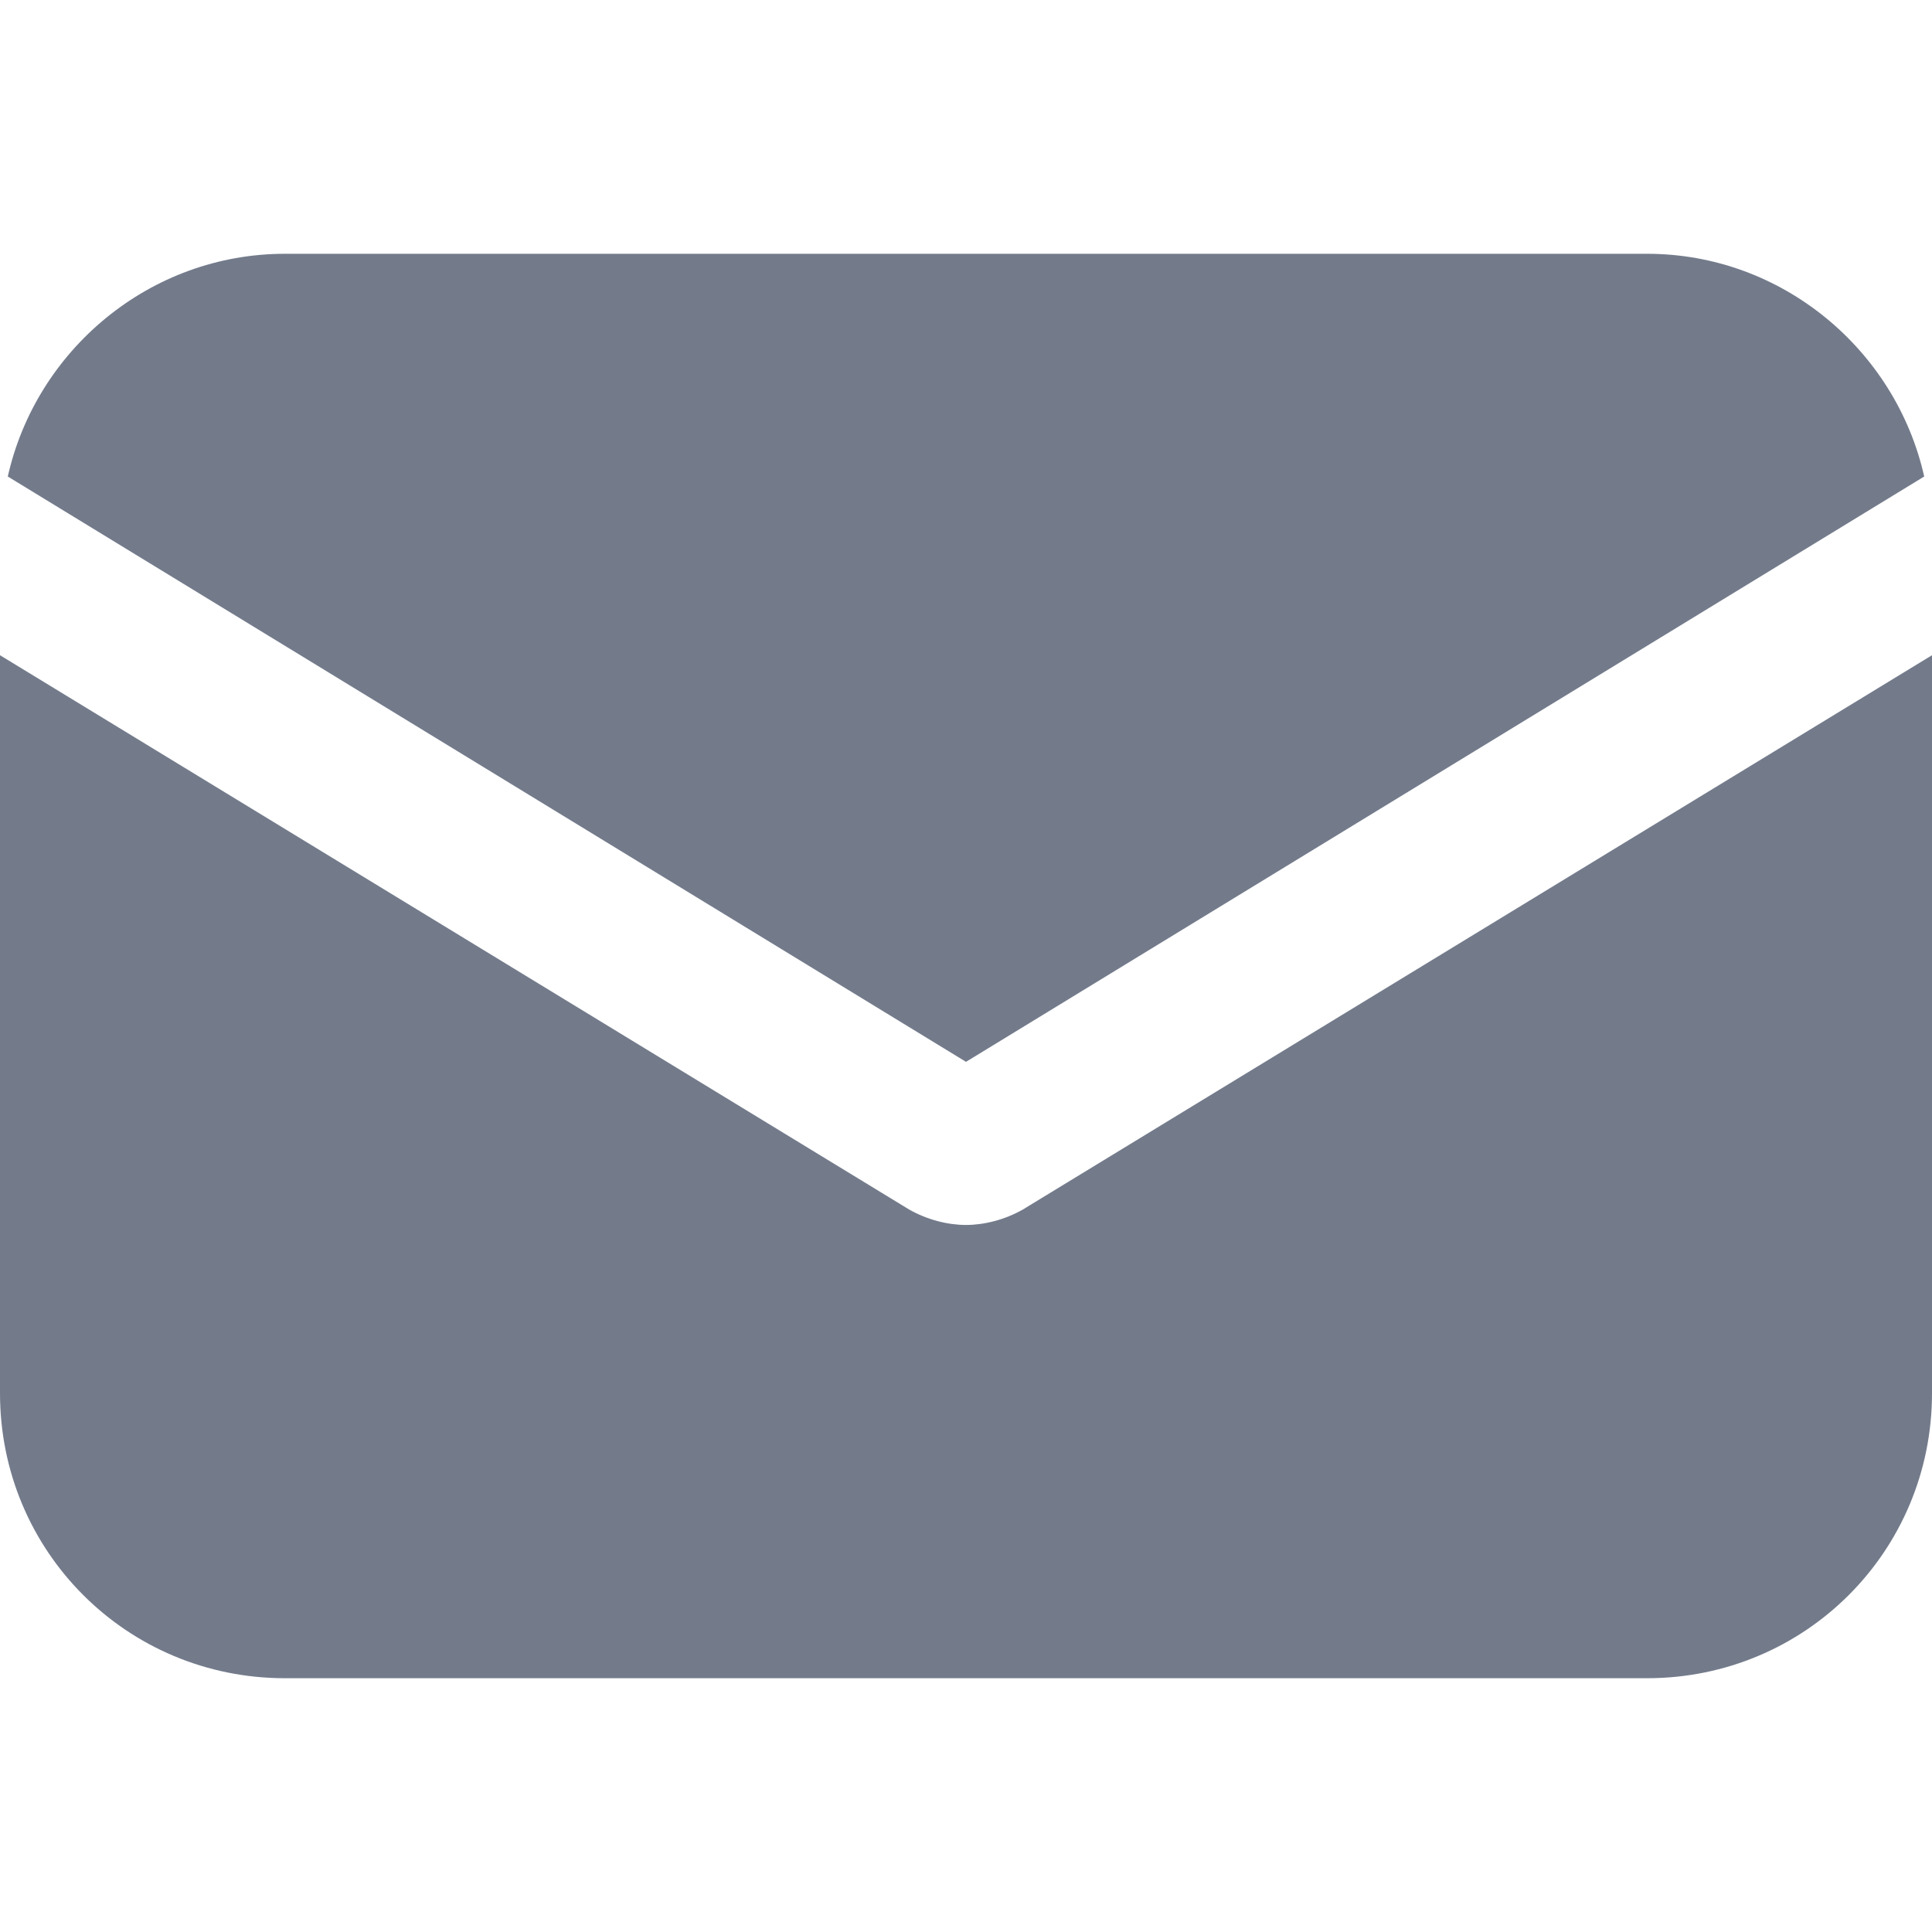
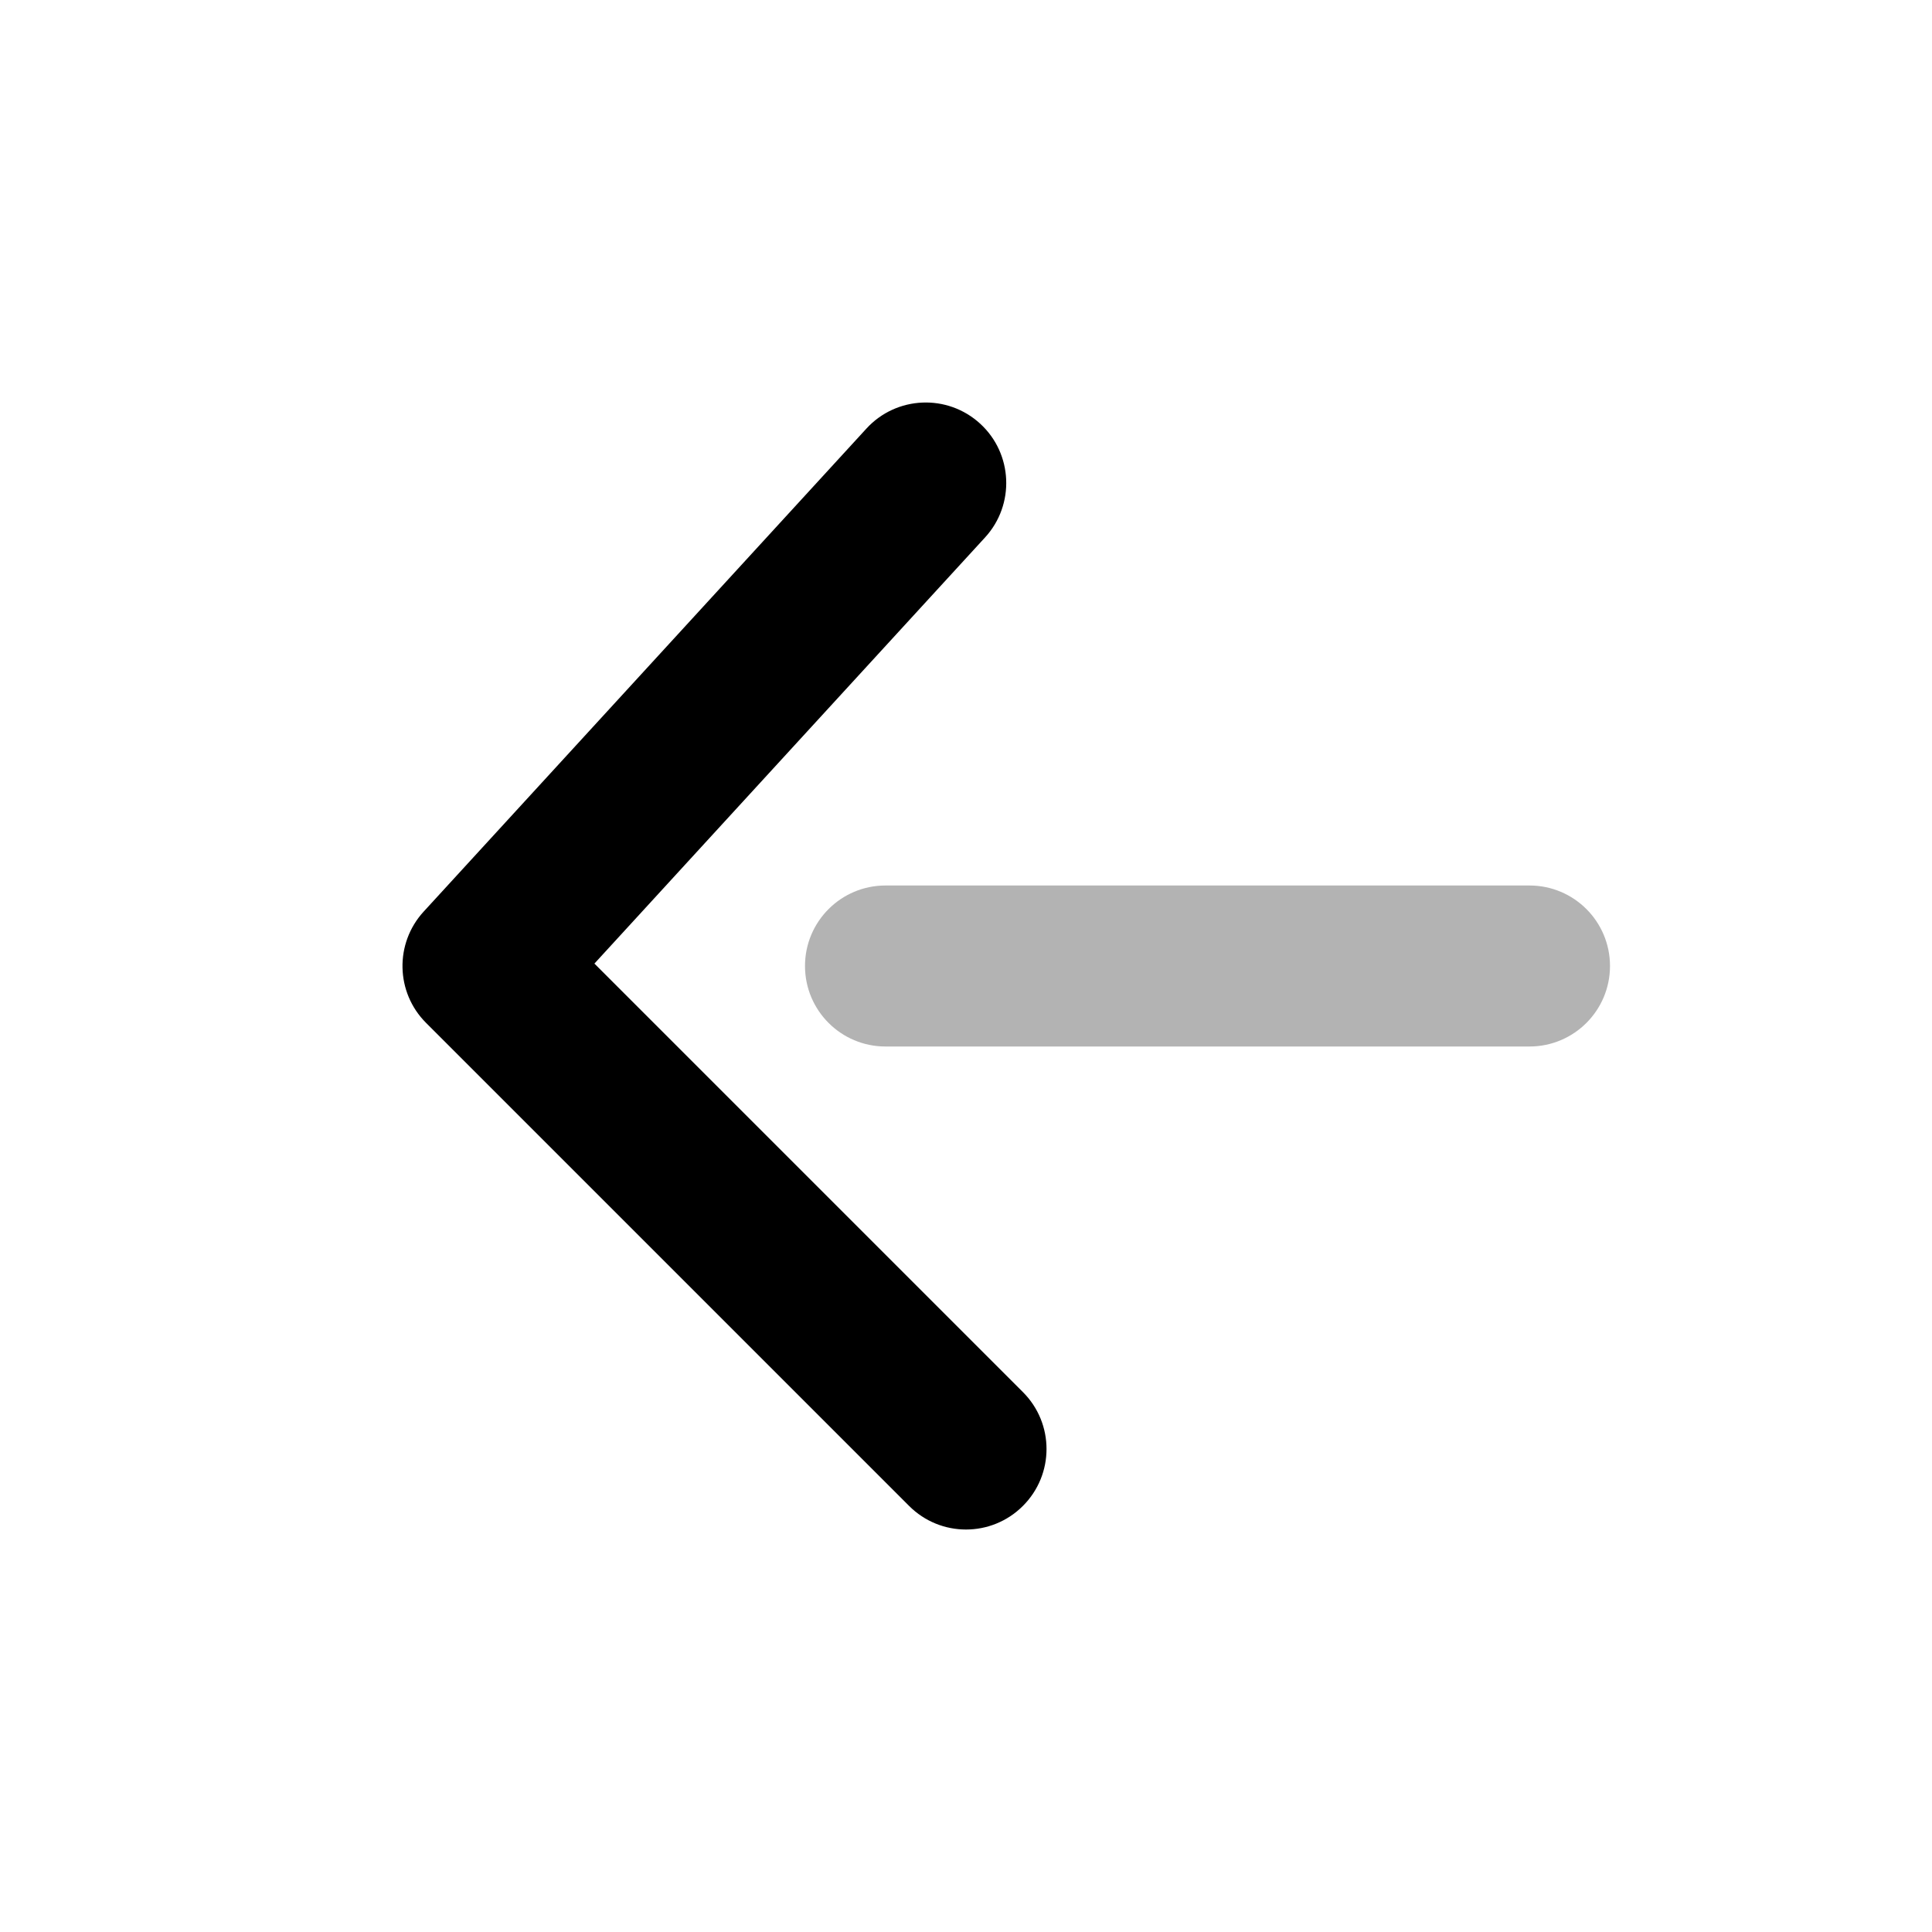
- <svg xmlns="http://www.w3.org/2000/svg" width="28" height="28" viewBox="0 0 28 28" fill="none">
-   <path d="M14.826 17.528C14.563 17.678 14.263 17.753 14 17.753C13.737 17.753 13.437 17.678 13.174 17.528L0 9.496V20.193C0 22.483 1.839 24.322 4.129 24.322H23.871C26.161 24.322 28 22.483 28 20.193V9.496L14.826 17.528Z" fill="#737B8B" />
-   <path d="M23.871 3.678H4.129C2.177 3.678 0.525 5.067 0.113 6.906L14 15.389L27.887 6.906C27.474 5.067 25.823 3.678 23.871 3.678Z" fill="#737B8B" />
+ <svg xmlns="http://www.w3.org/2000/svg" width="18px" height="18px" viewBox="0 0 24 24" version="1.1">
+   <g stroke="none" stroke-width="1" fill="none" fill-rule="evenodd">
+     <polygon points="0 0 24 0 24 24 0 24" />
+     <rect fill="#000000" opacity="0.3" transform="translate(15, 12) scale(-1, 1) rotate(-90) translate(-15, -12) " x="14" y="7" width="2" height="10" rx="1" />
+     <path d="M3.707,15.707 C3.317,16.098 2.683,16.098 2.293,15.707 C1.902,15.317 1.902,14.683 2.293,14.293 L8.293,8.293 C8.671,7.914 9.281,7.901 9.676,8.263 L15.676,13.763 C16.083,14.136 16.11,14.769 15.737,15.176 C15.364,15.583 14.731,15.61 14.324,15.237 L9.03,10.384 L3.707,15.707 Z" fill="#000000" fill-rule="nonzero" transform="translate(9.000001, 12) scale(-1, -1) rotate(90) translate(-9.000001, -12) " />
+   </g>
</svg>
